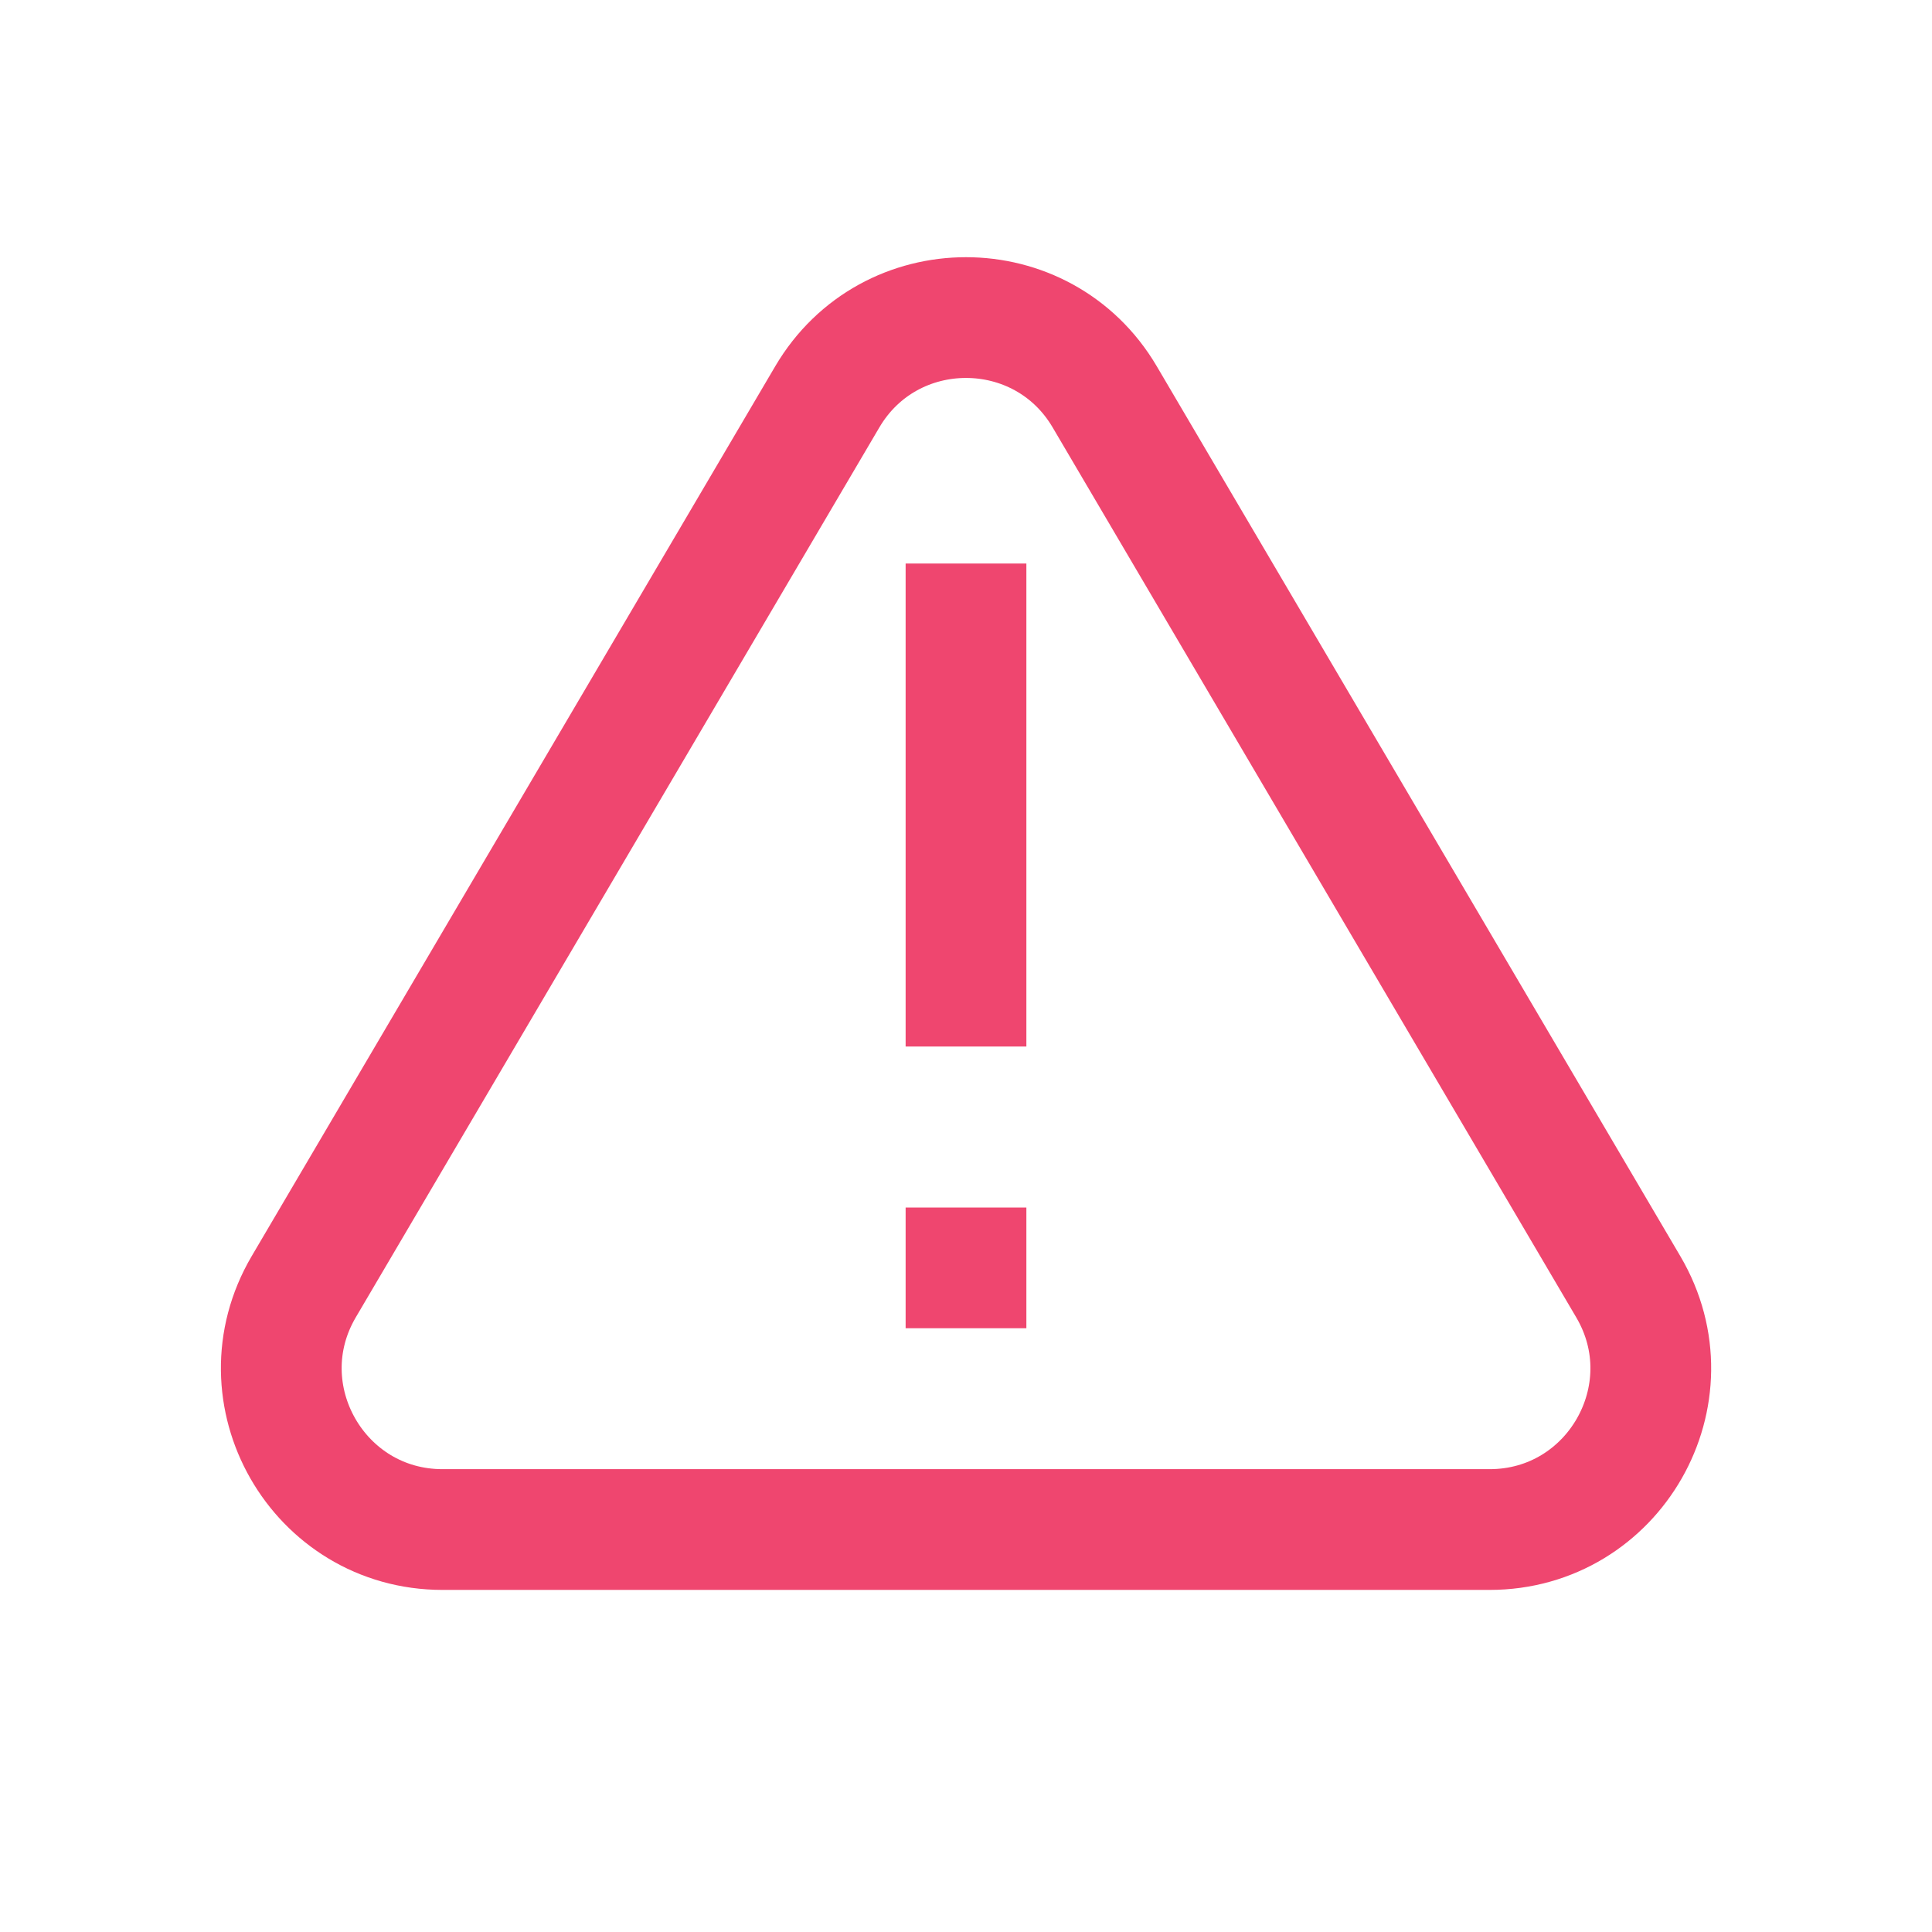
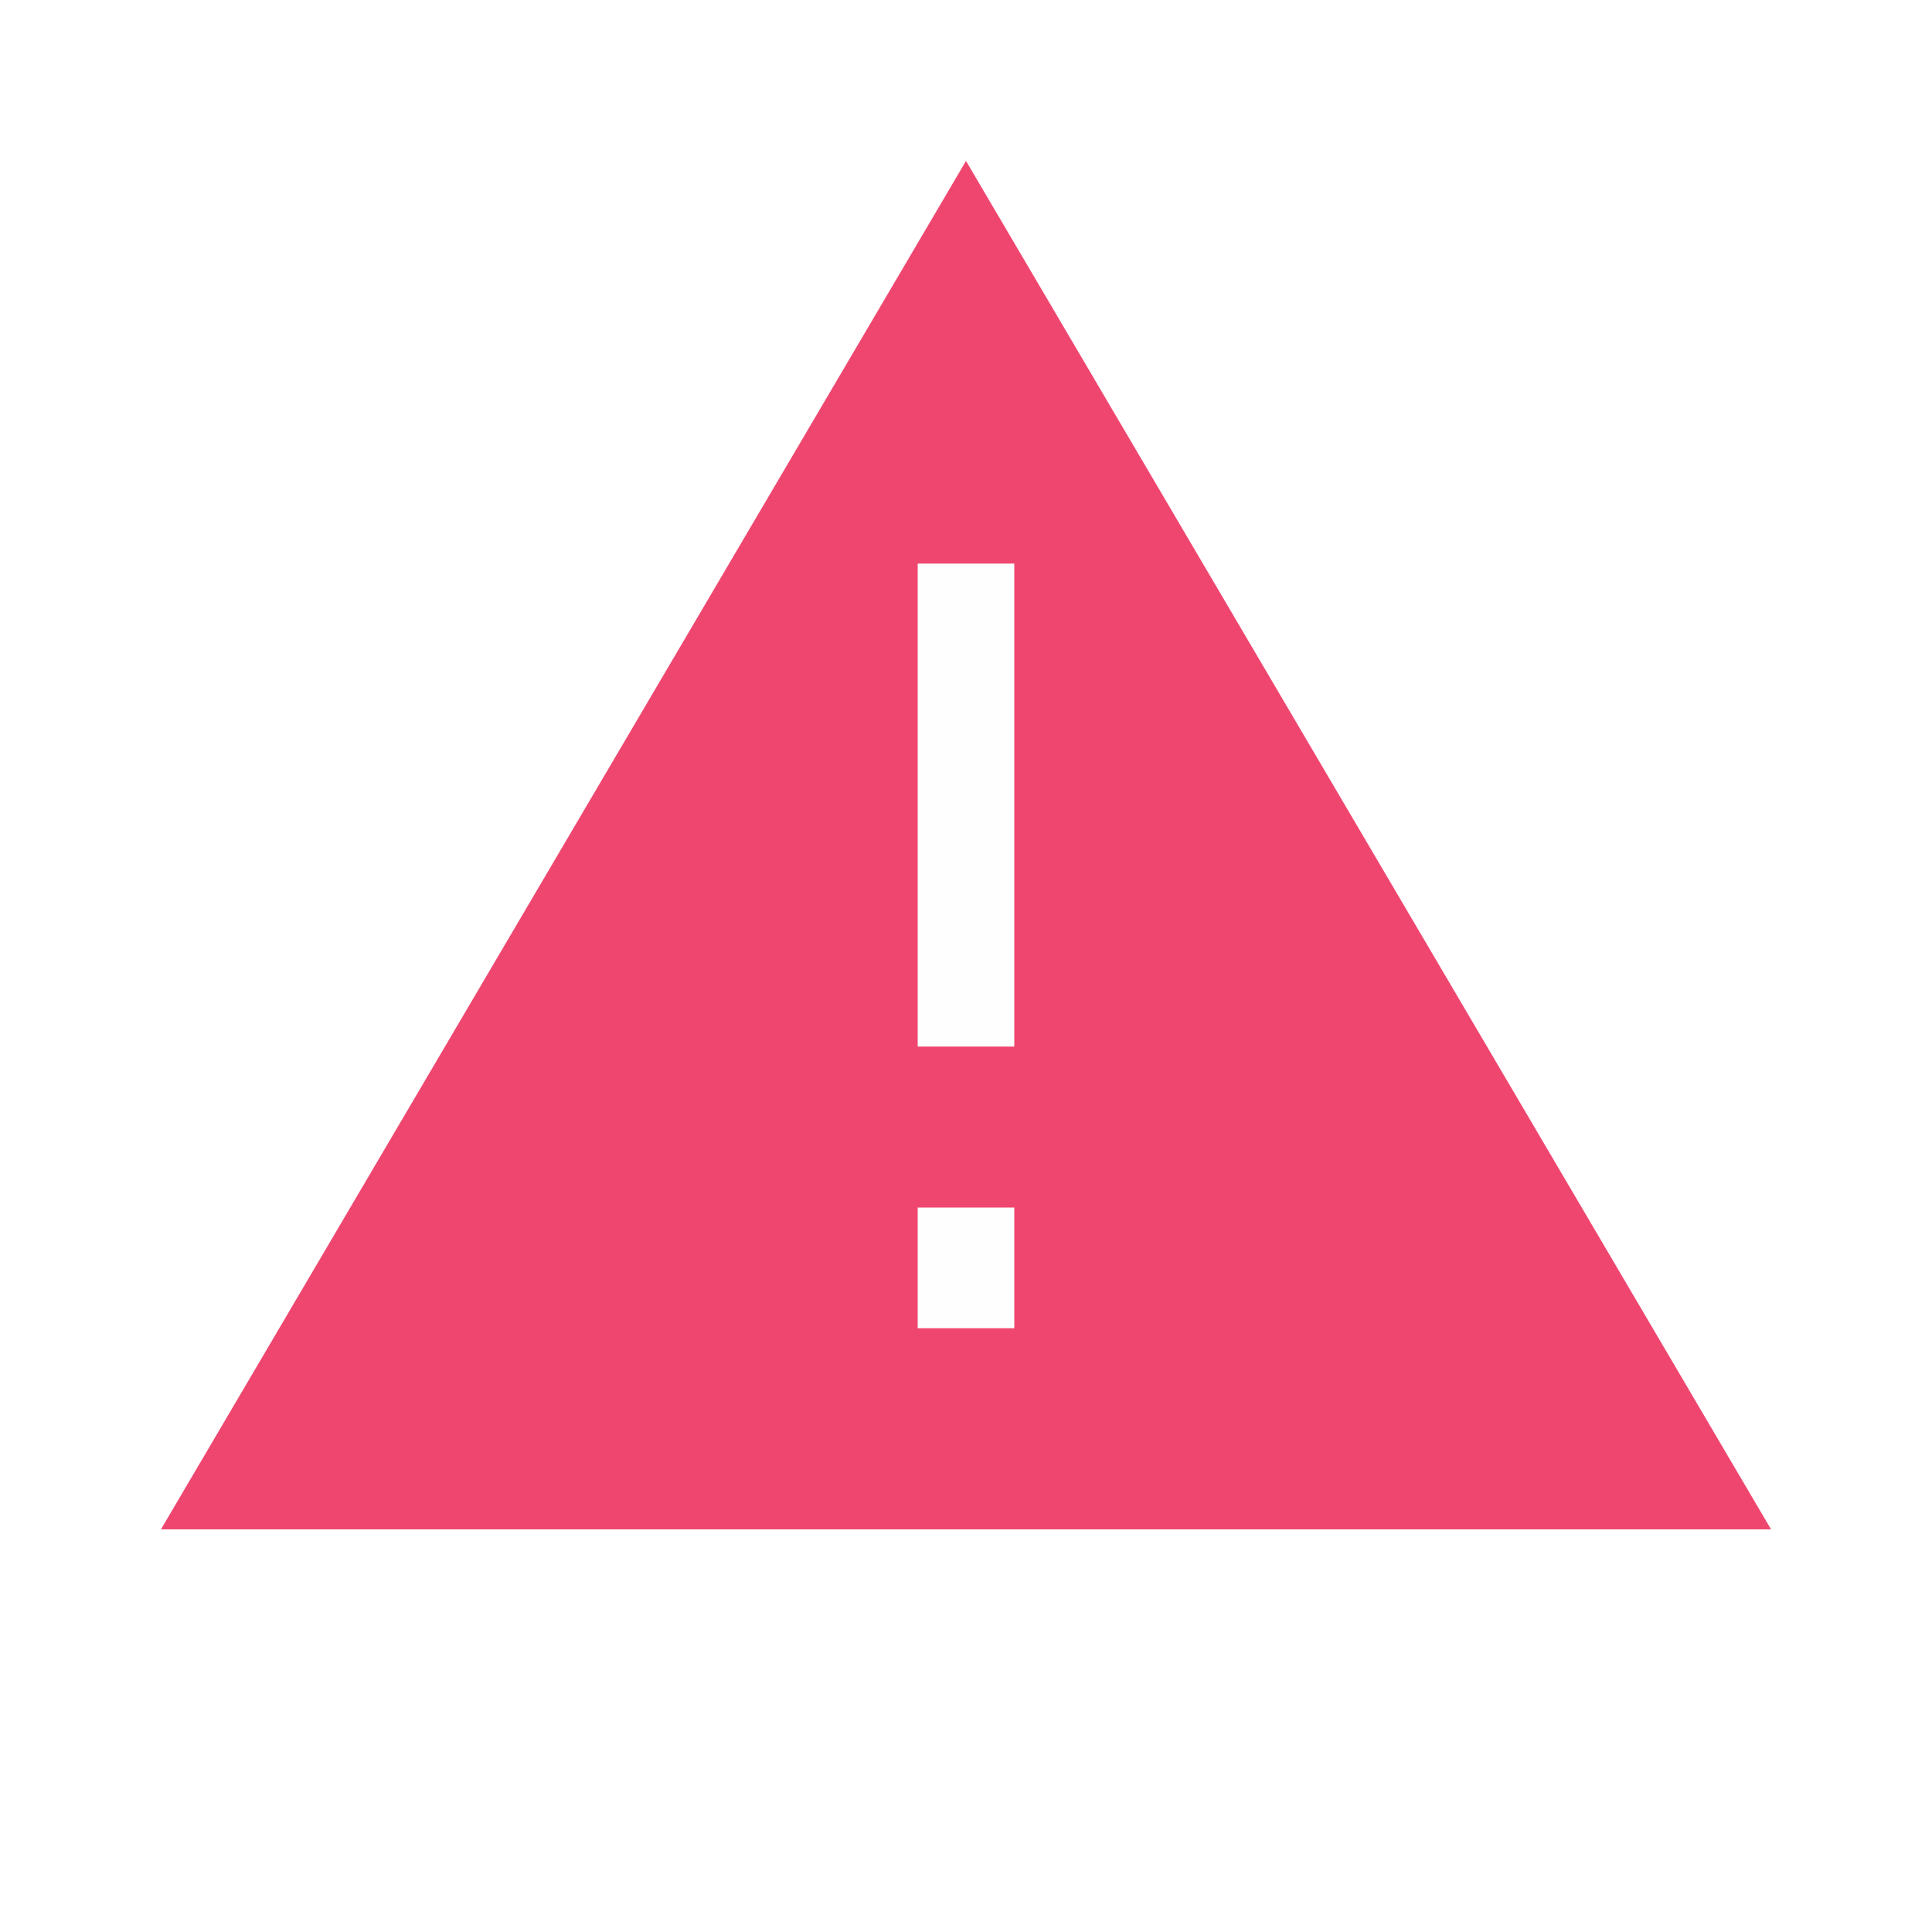
- <svg xmlns="http://www.w3.org/2000/svg" width="16" height="16" viewBox="0 0 16 16" fill="none">
-   <path d="M2.515 10.657L6.851 3.287C7.366 2.411 8.634 2.411 9.149 3.287L13.485 10.657C14.008 11.546 13.367 12.667 12.336 12.667H3.665C2.634 12.667 1.993 11.546 2.515 10.657Z" stroke="#EF466F" stroke-linejoin="round" />
-   <path d="M8 4.667V8.667" stroke="#EF466F" stroke-linejoin="round" />
-   <path d="M8 10V11" stroke="#EF466F" stroke-linejoin="round" />
+ <svg xmlns="http://www.w3.org/2000/svg" viewBox="0 0 10 10" fill="none">
+   <path d="M0.833 7.916L5 0.833L9.167 7.916H0.833Z" fill="#EF466F" />
+   <path d="M5 2.917V5.417" stroke="#FEFEFE" stroke-width="0.5" stroke-linejoin="round" />
+   <path d="M5 6.25V6.875" stroke="#FEFEFE" stroke-width="0.5" stroke-linejoin="round" />
</svg>
